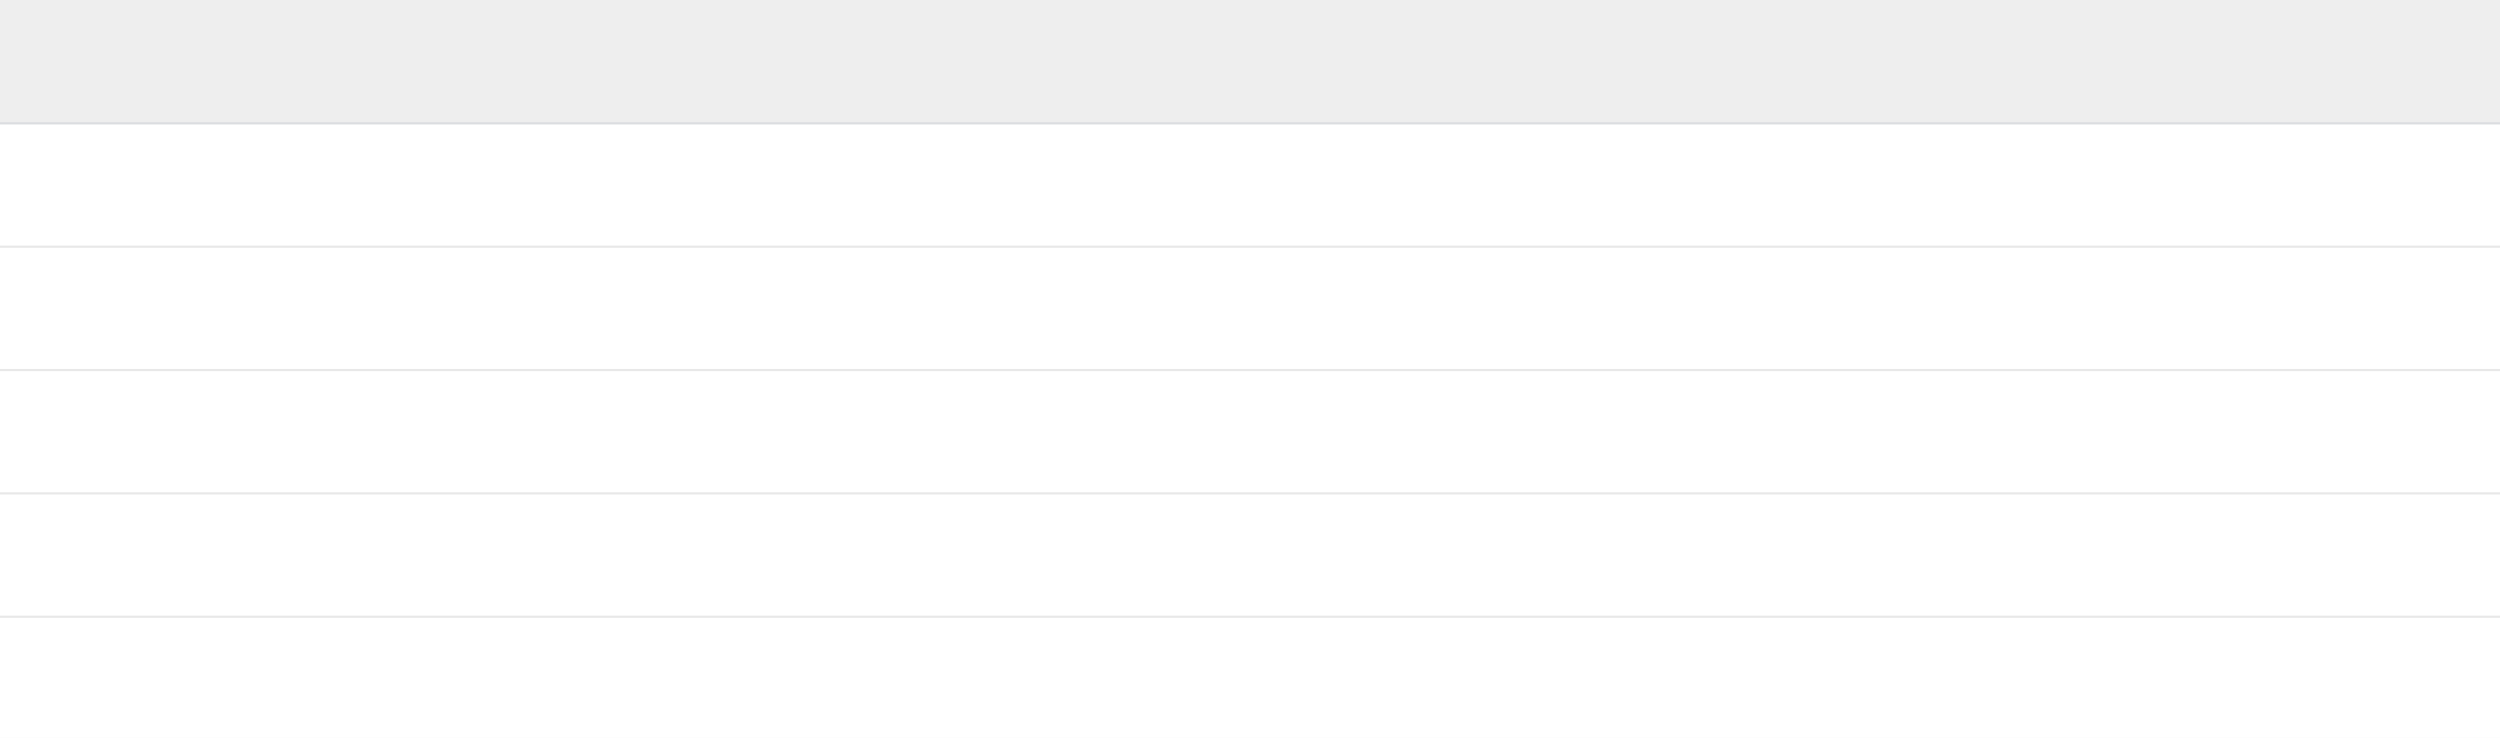
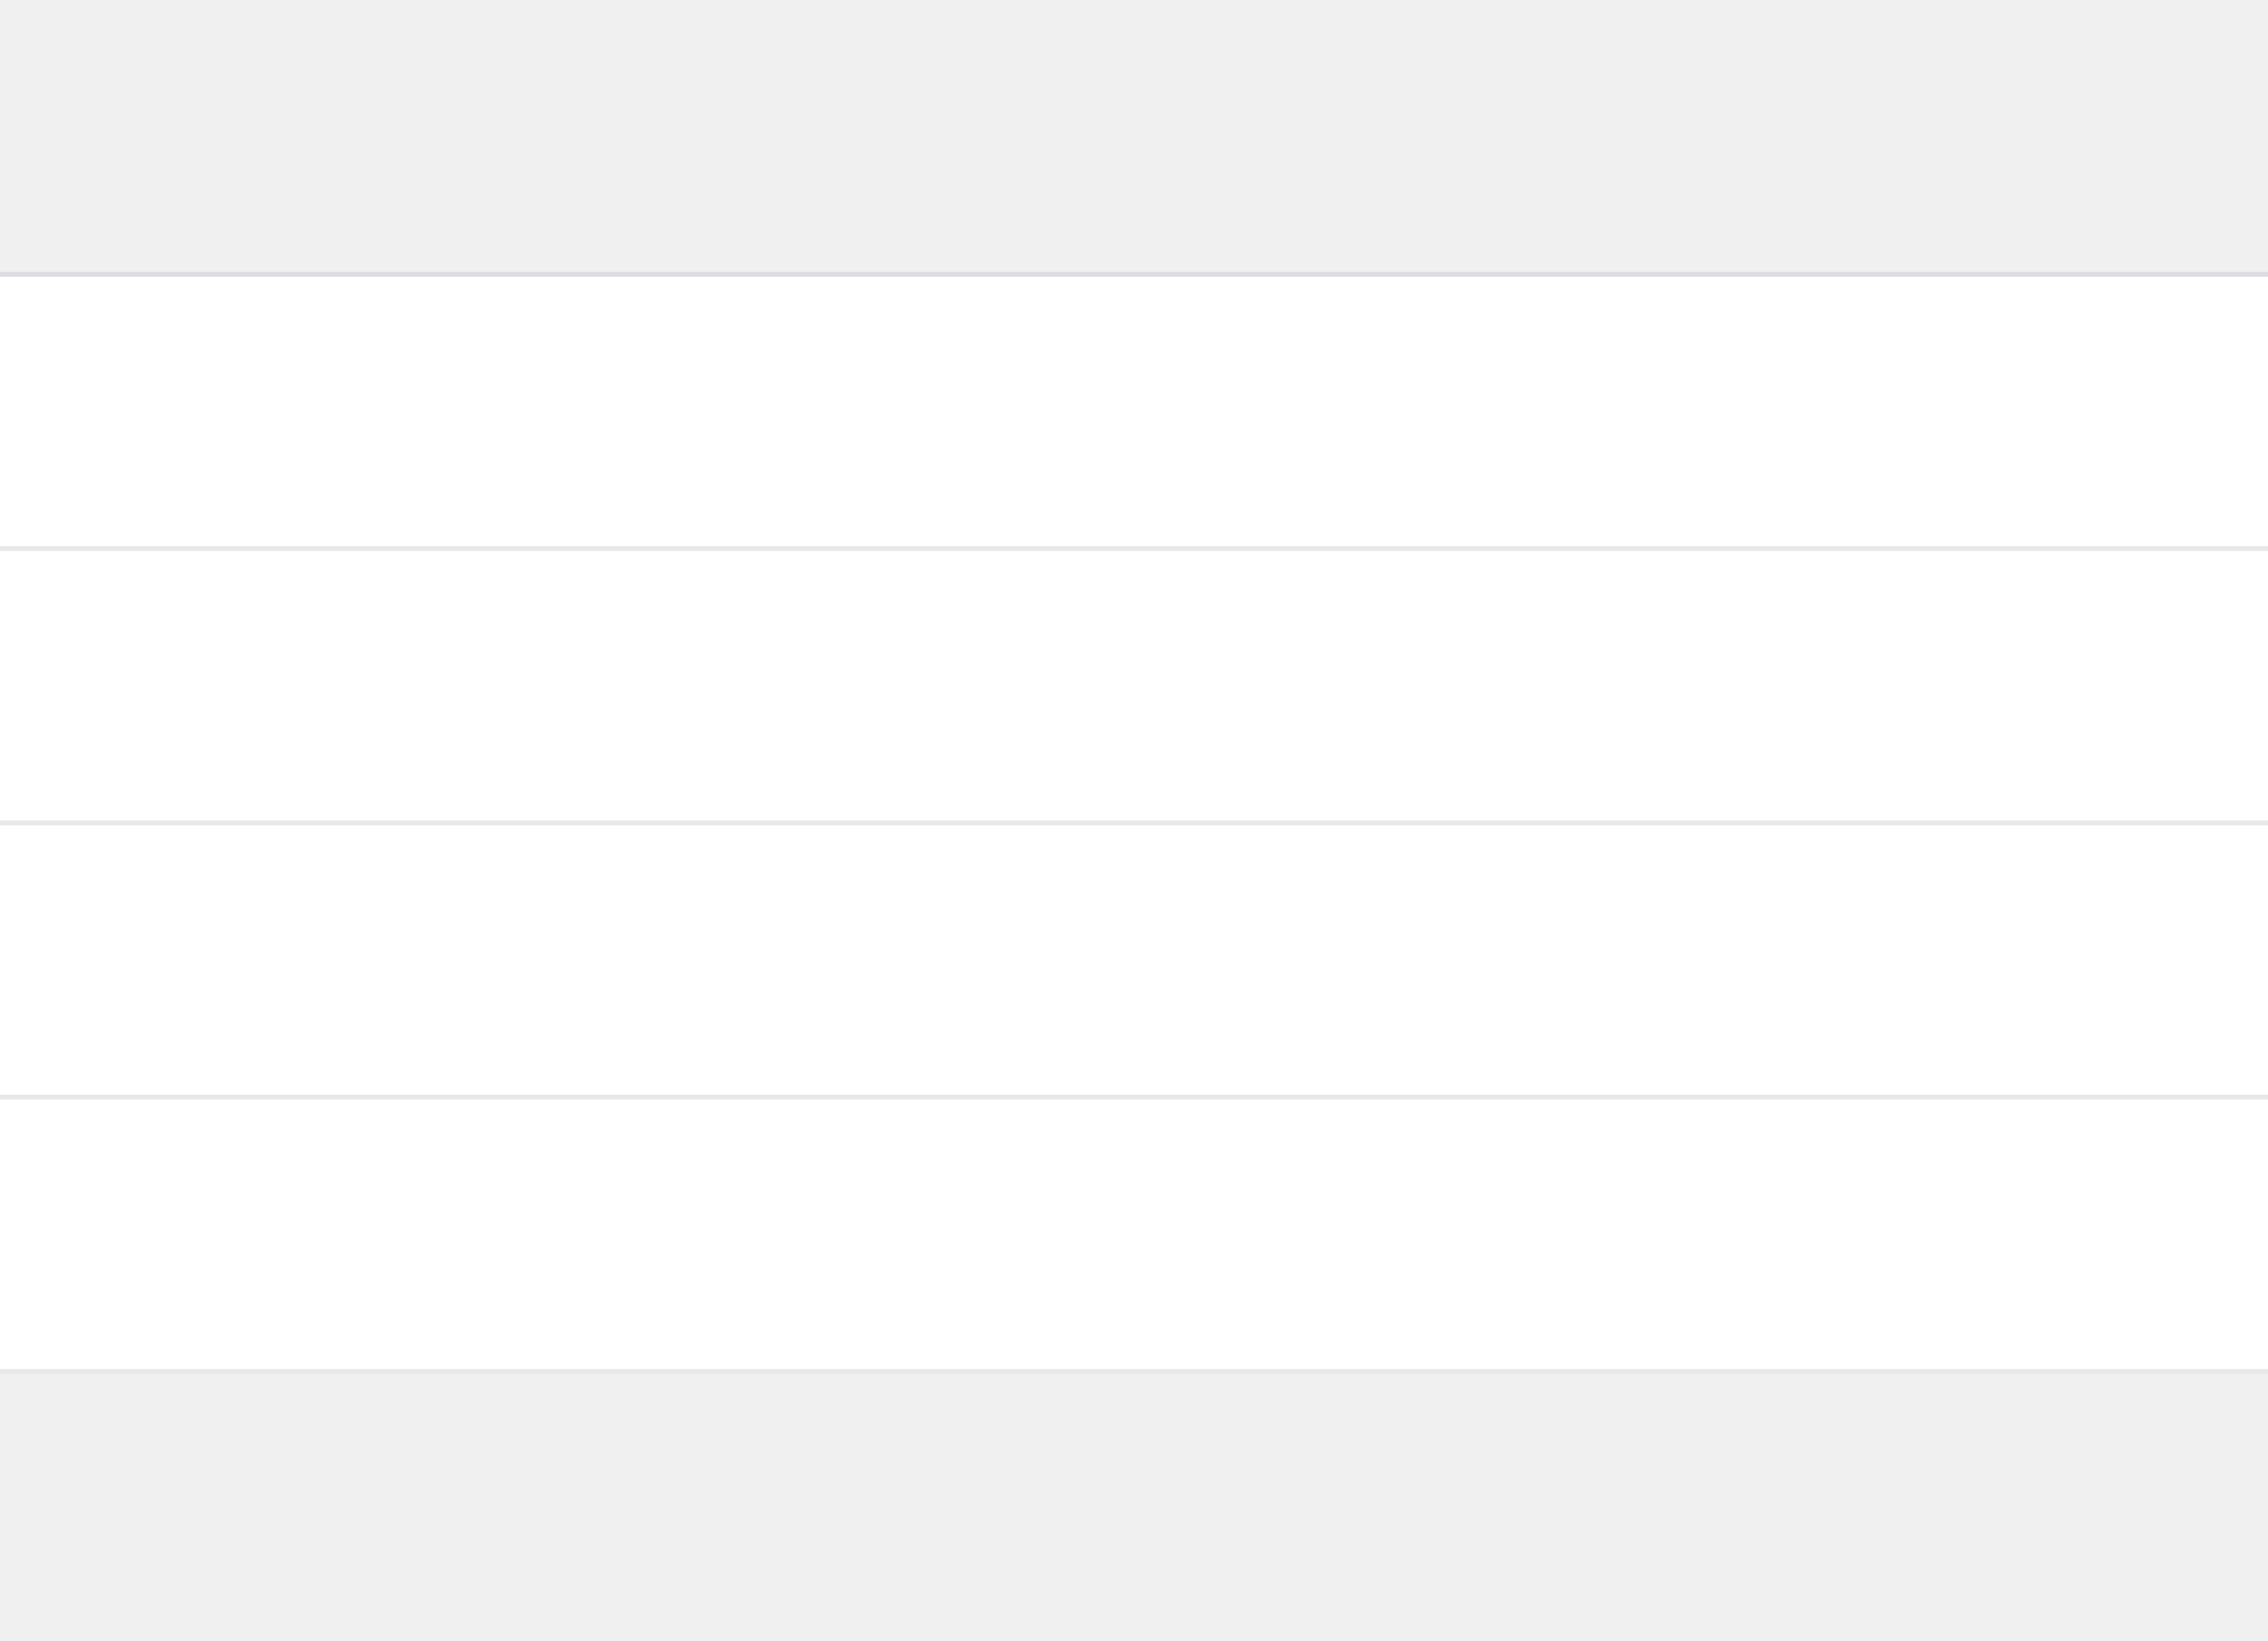
- <svg xmlns="http://www.w3.org/2000/svg" width="1135" height="335" viewBox="0 0 1135 335" fill="none">
-   <g clip-path="url(#clip0_1_1929)">
-     <path opacity="0.2" d="M0 0H1135V56H0V0Z" fill="#E8E8E8" />
-     <rect y="56" width="1135" height="56" fill="white" />
-     <rect y="112" width="1135" height="56" fill="white" />
-     <rect y="168" width="1135" height="56" fill="white" />
-     <rect y="224" width="1135" height="56" fill="white" />
-     <rect y="280" width="1135" height="56" fill="white" />
-     <path d="M0 56H1135" stroke="#DBDDE0" />
-     <path d="M0 112H1135" stroke="#E8E8E8" />
-     <path d="M0 168H1135" stroke="#E8E8E8" />
-     <path d="M0 224H1135" stroke="#E8E8E8" />
-     <path d="M0 280H1135" stroke="#E8E8E8" />
+ <svg xmlns="http://www.w3.org/2000/svg" width="463" height="335" viewBox="0 0 463 335" fill="none">
+   <g clip-path="url(#clip0_1_2381)">
+     <rect y="56" width="463" height="56" fill="white" />
+     <rect y="112" width="463" height="56" fill="white" />
+     <rect y="168" width="463" height="56" fill="white" />
+     <rect y="224" width="463" height="56" fill="white" />
+     <path d="M0 56H463" stroke="#DBDDE0" />
+     <path d="M0 112H463" stroke="#E8E8E8" />
+     <path d="M0 168H463" stroke="#E8E8E8" />
+     <path d="M0 224H463" stroke="#E8E8E8" />
+     <path d="M0 280H463" stroke="#E8E8E8" />
  </g>
  <defs>
-     <clipPath id="clip0_1_1929">
-       <rect width="1135" height="335" fill="white" />
+     <clipPath id="clip0_1_2381">
+       <rect width="463" height="335" fill="white" />
    </clipPath>
  </defs>
</svg>
